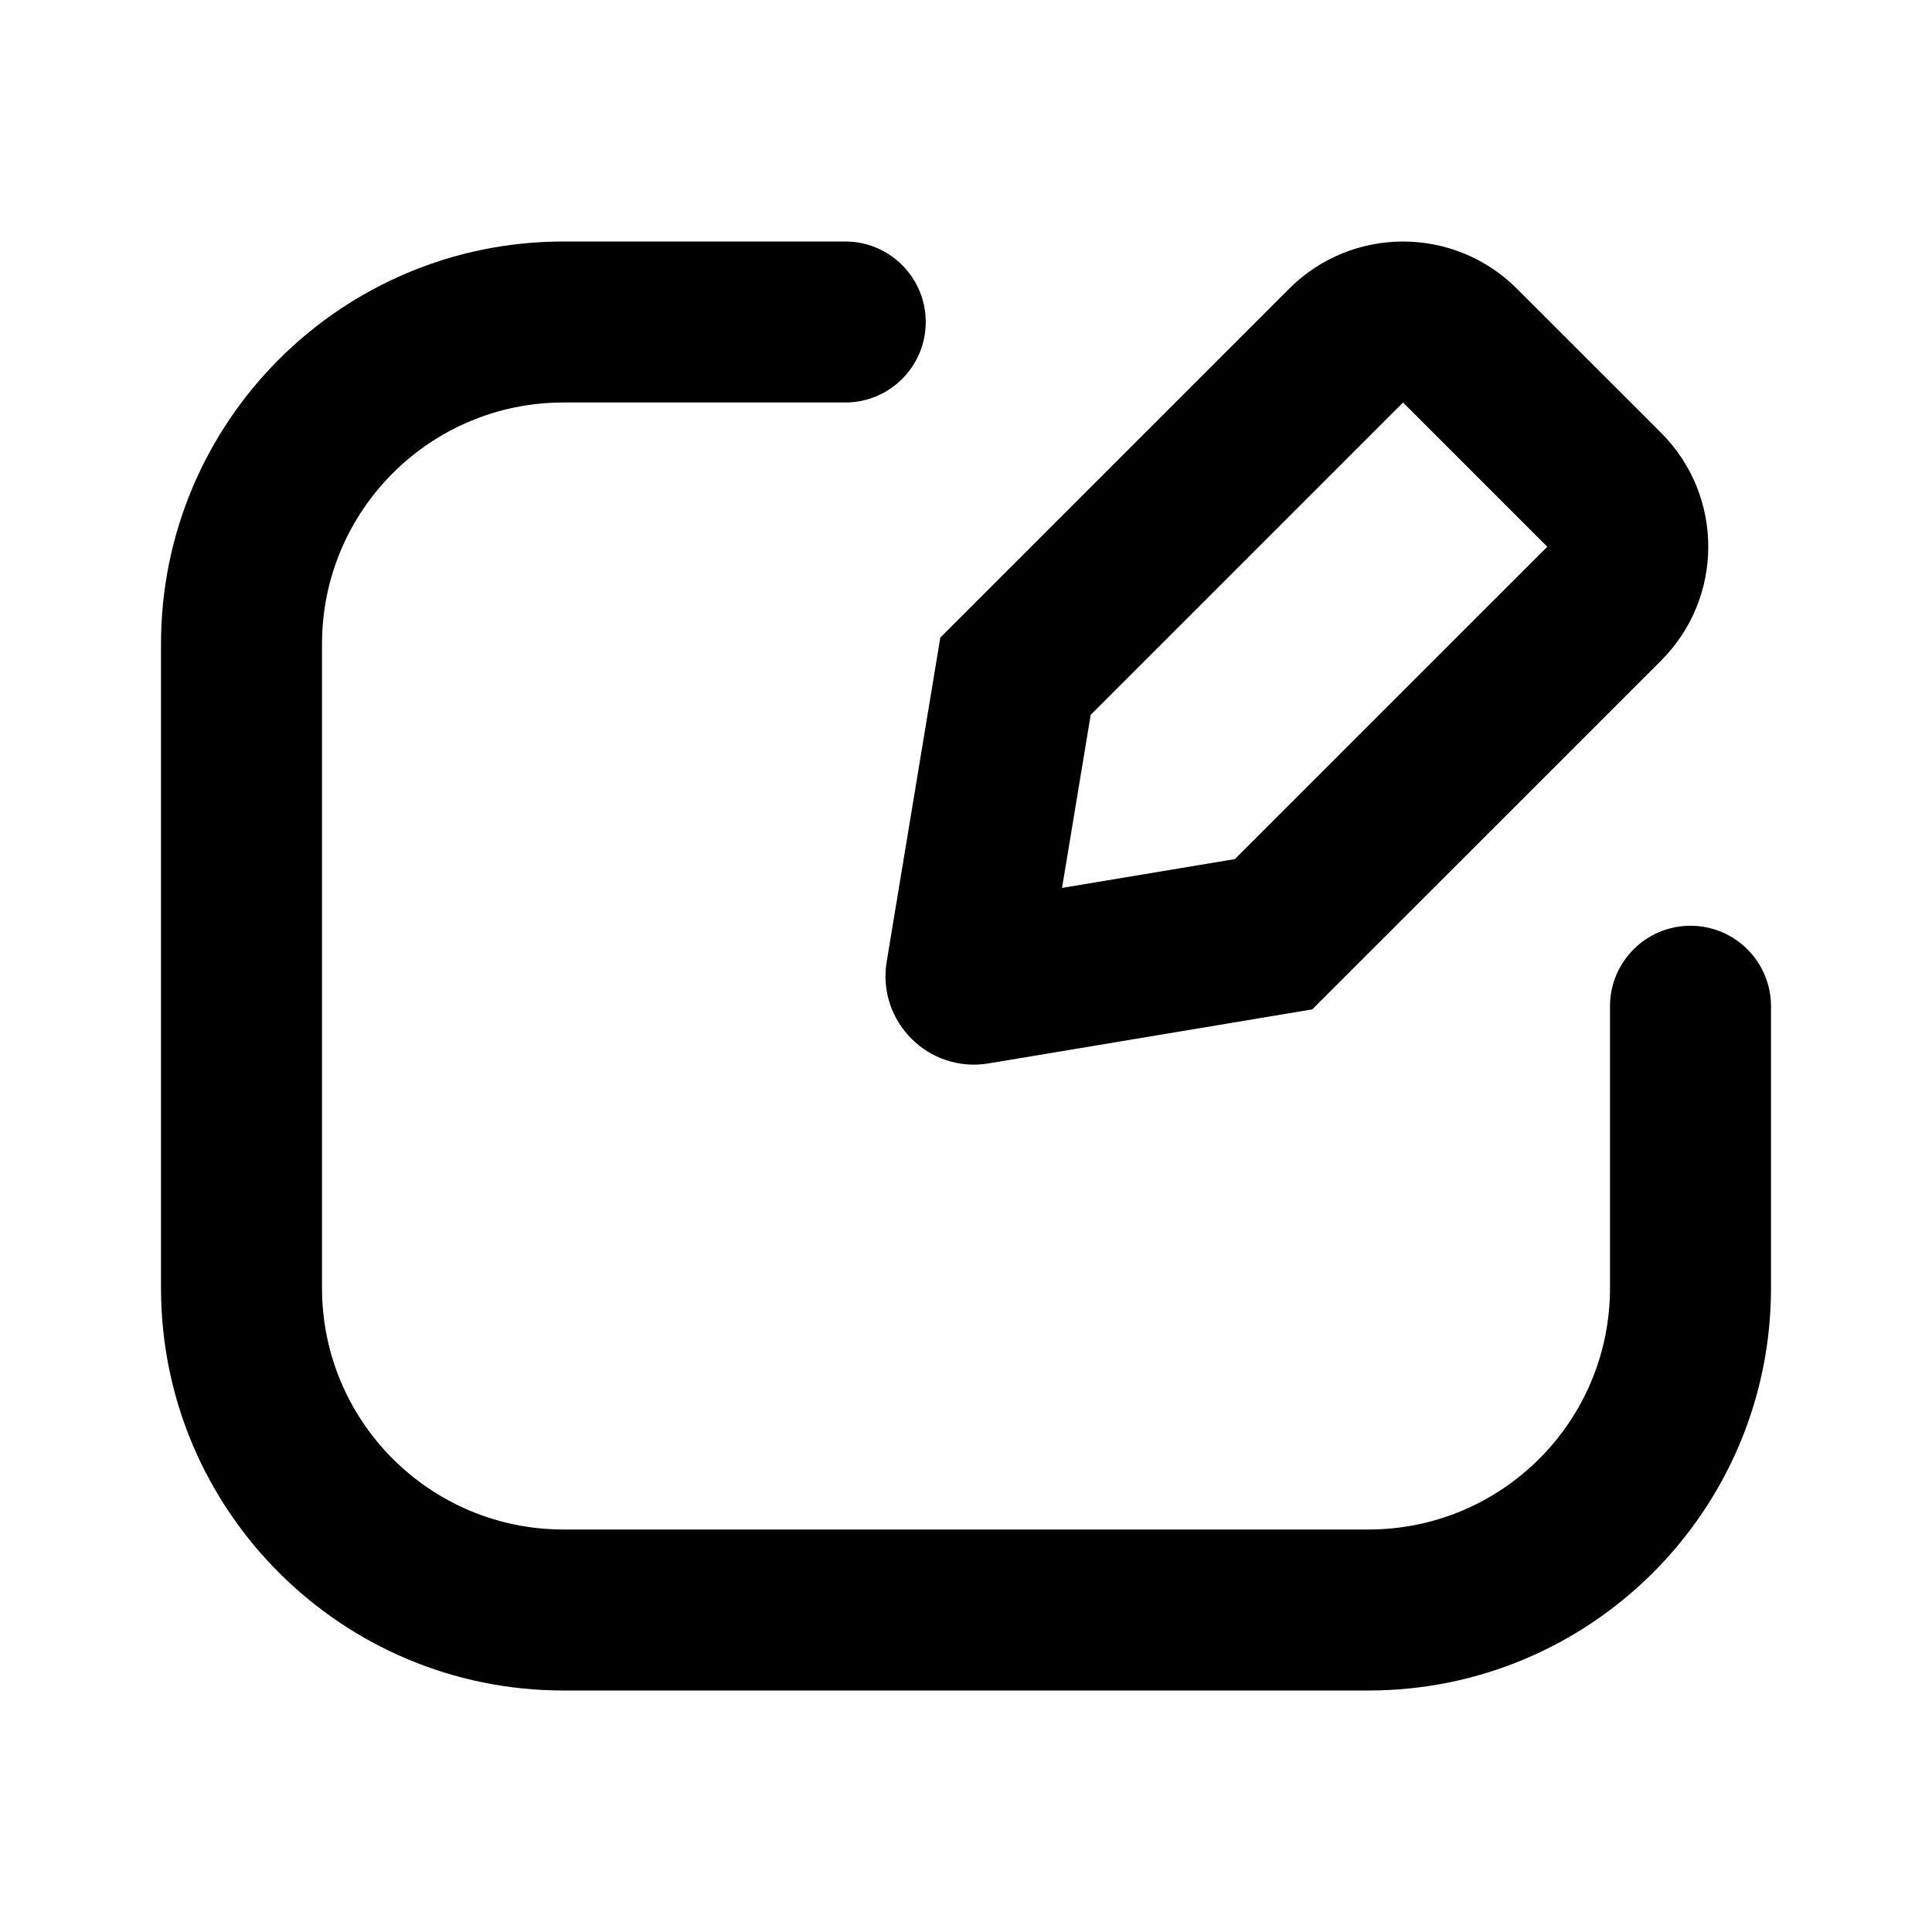
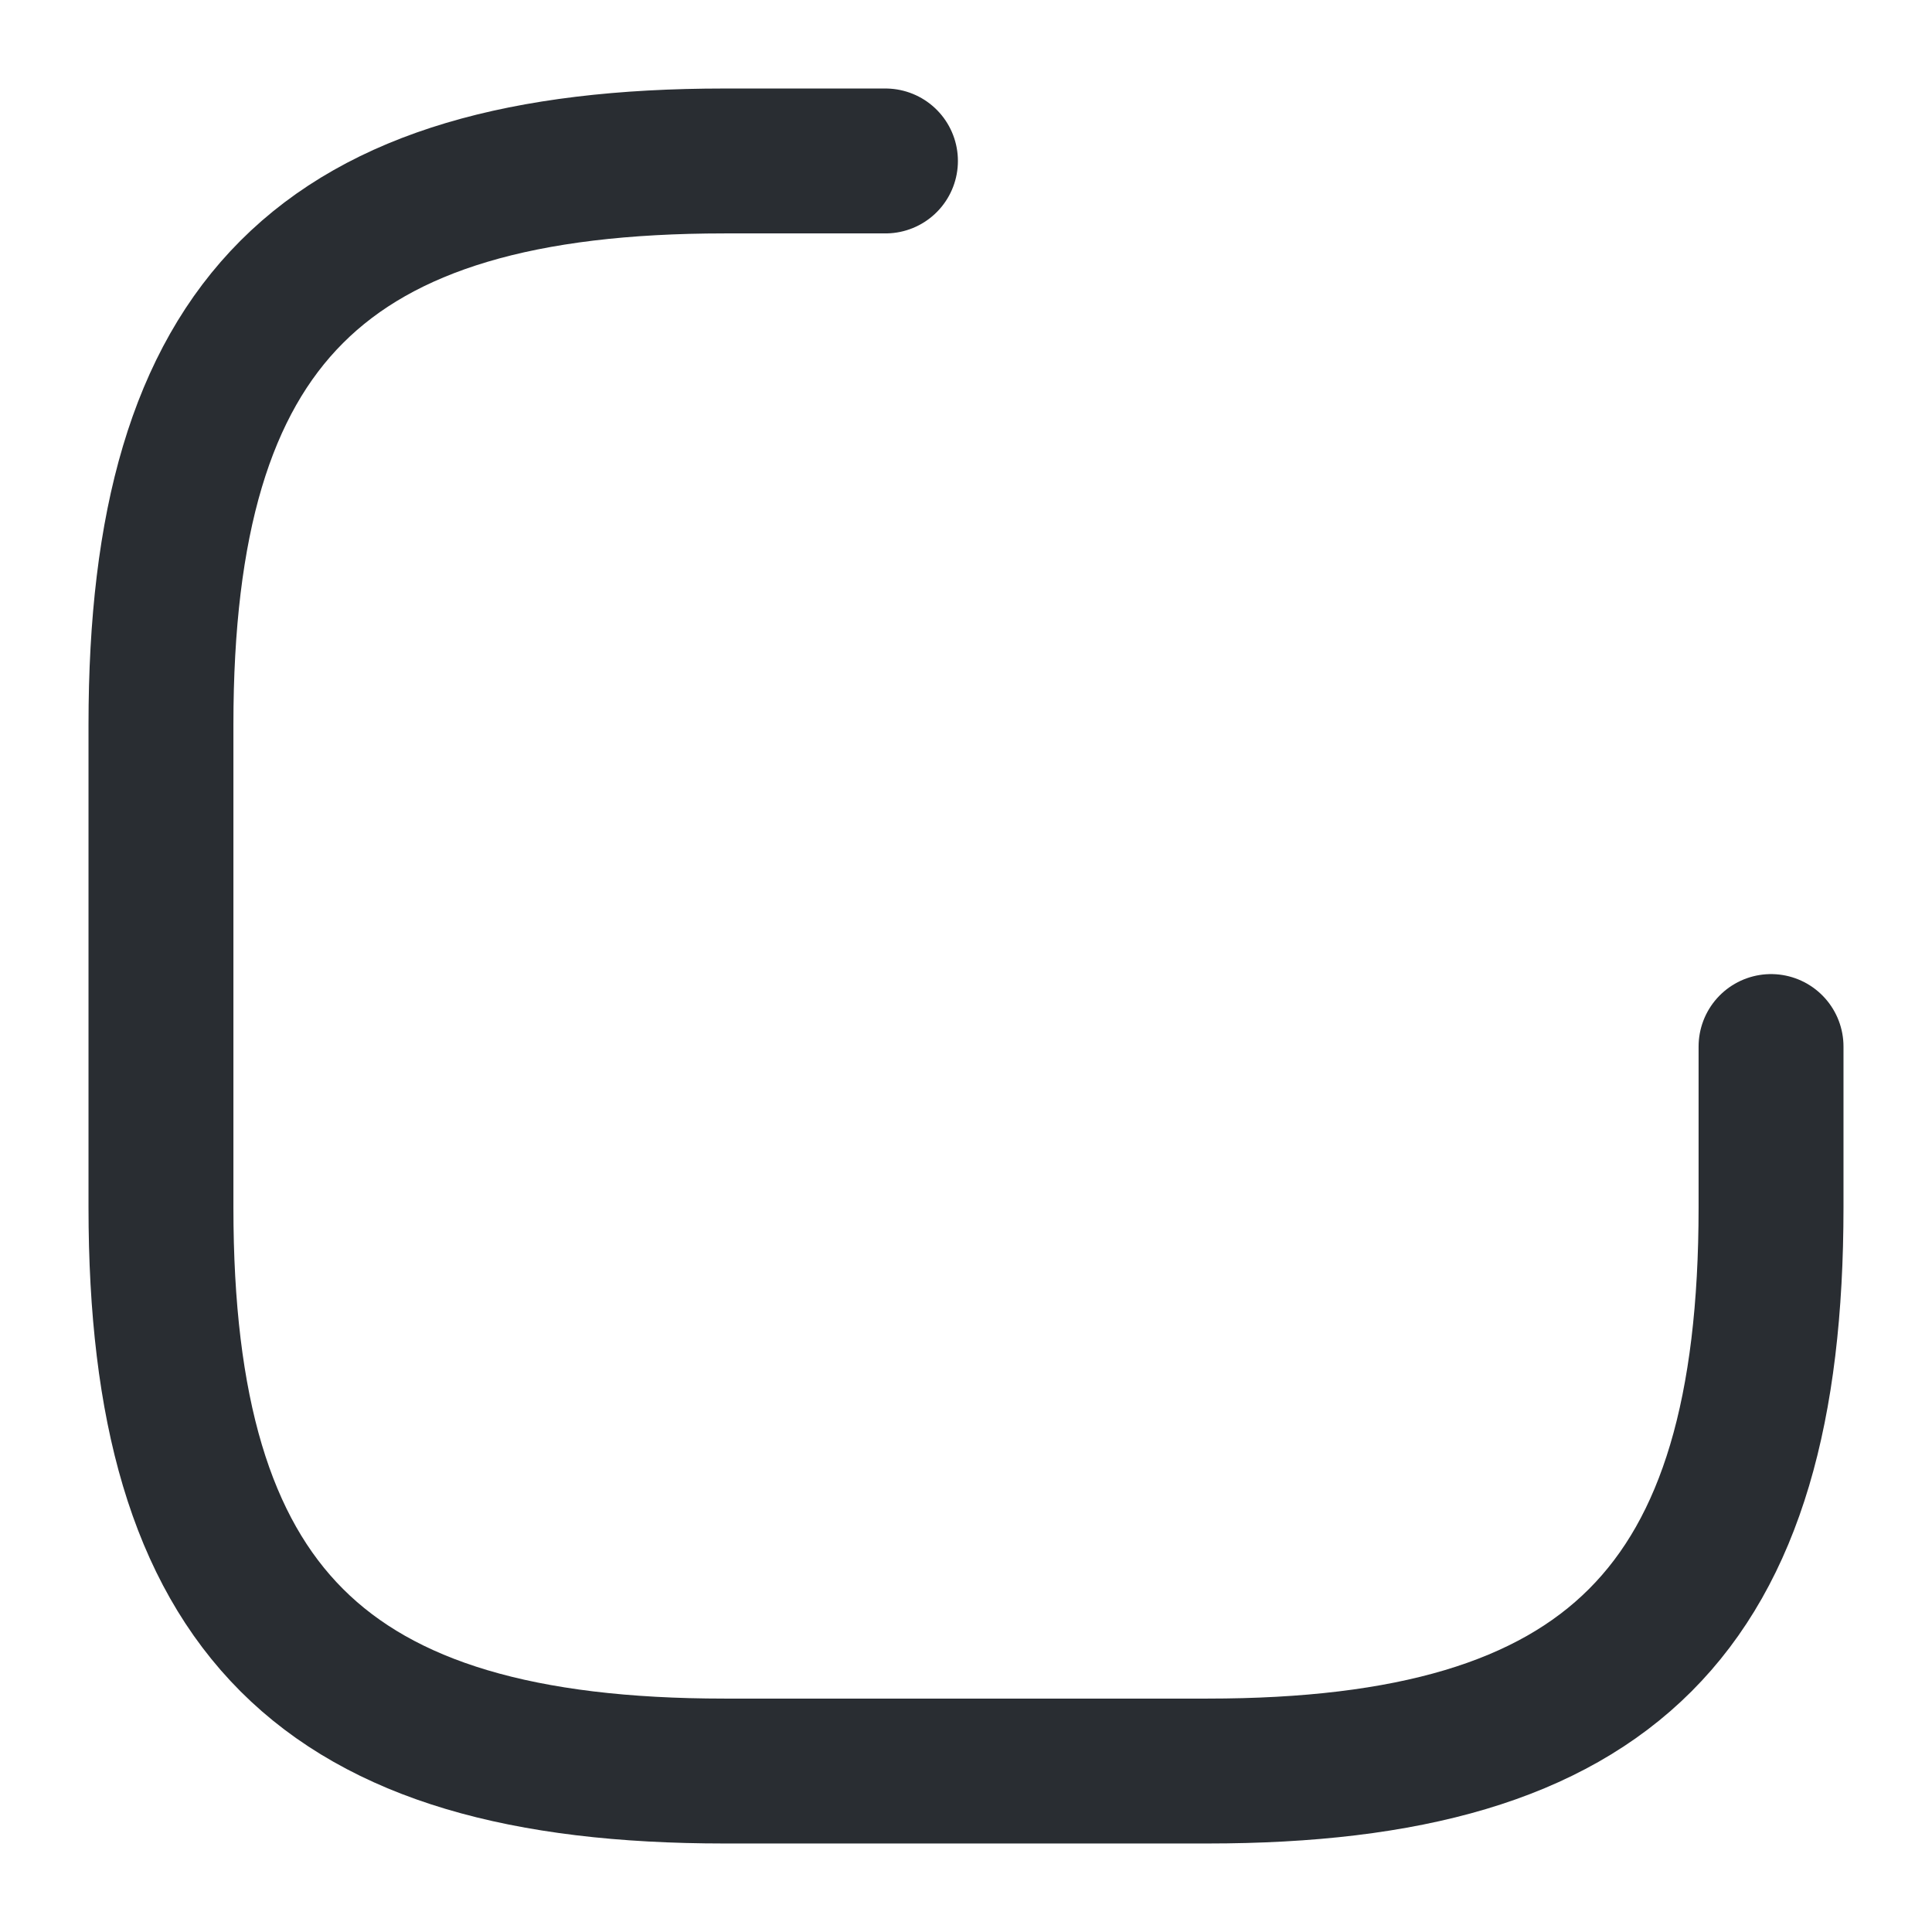
- <svg xmlns="http://www.w3.org/2000/svg" width="800px" height="800px" viewBox="0 0 24 24" fill="none">
-   <path d="M7 5C5.343 5 4 6.343 4 8V16C4 17.657 5.343 19 7 19H17C18.657 19 20 17.657 20 16V12.5C20 11.948 20.448 11.5 21 11.5C21.552 11.5 22 11.948 22 12.5V16C22 18.761 19.761 21 17 21H7C4.239 21 2 18.761 2 16V8C2 5.239 4.239 3 7 3H10.5C11.052 3 11.5 3.448 11.5 4C11.5 4.552 11.052 5 10.5 5H7Z" fill="#000000" />
-   <path fill-rule="evenodd" clip-rule="evenodd" d="M18.843 3.586C18.062 2.805 16.796 2.805 16.015 3.586L11.681 7.92L11.015 11.945C10.892 12.69 11.537 13.334 12.281 13.21L16.301 12.539L20.635 8.206C21.416 7.425 21.416 6.158 20.635 5.377L18.843 3.586ZM13.193 11.03L13.549 8.88L17.429 5L19.221 6.792L15.34 10.672L13.193 11.03Z" fill="#000000" />
+ <svg xmlns="http://www.w3.org/2000/svg" width="16" height="16" viewBox="0 0 16 16" fill="none">
+   <path d="M7.333 1.333H6C2.667 1.333 1.333 2.667 1.333 6V10C1.333 13.333 2.667 14.667 6 14.667H10C13.334 14.667 14.667 13.333 14.667 10V8.667" stroke="#292D32" stroke-width="1.2" stroke-linecap="round" stroke-linejoin="round" />
</svg>
